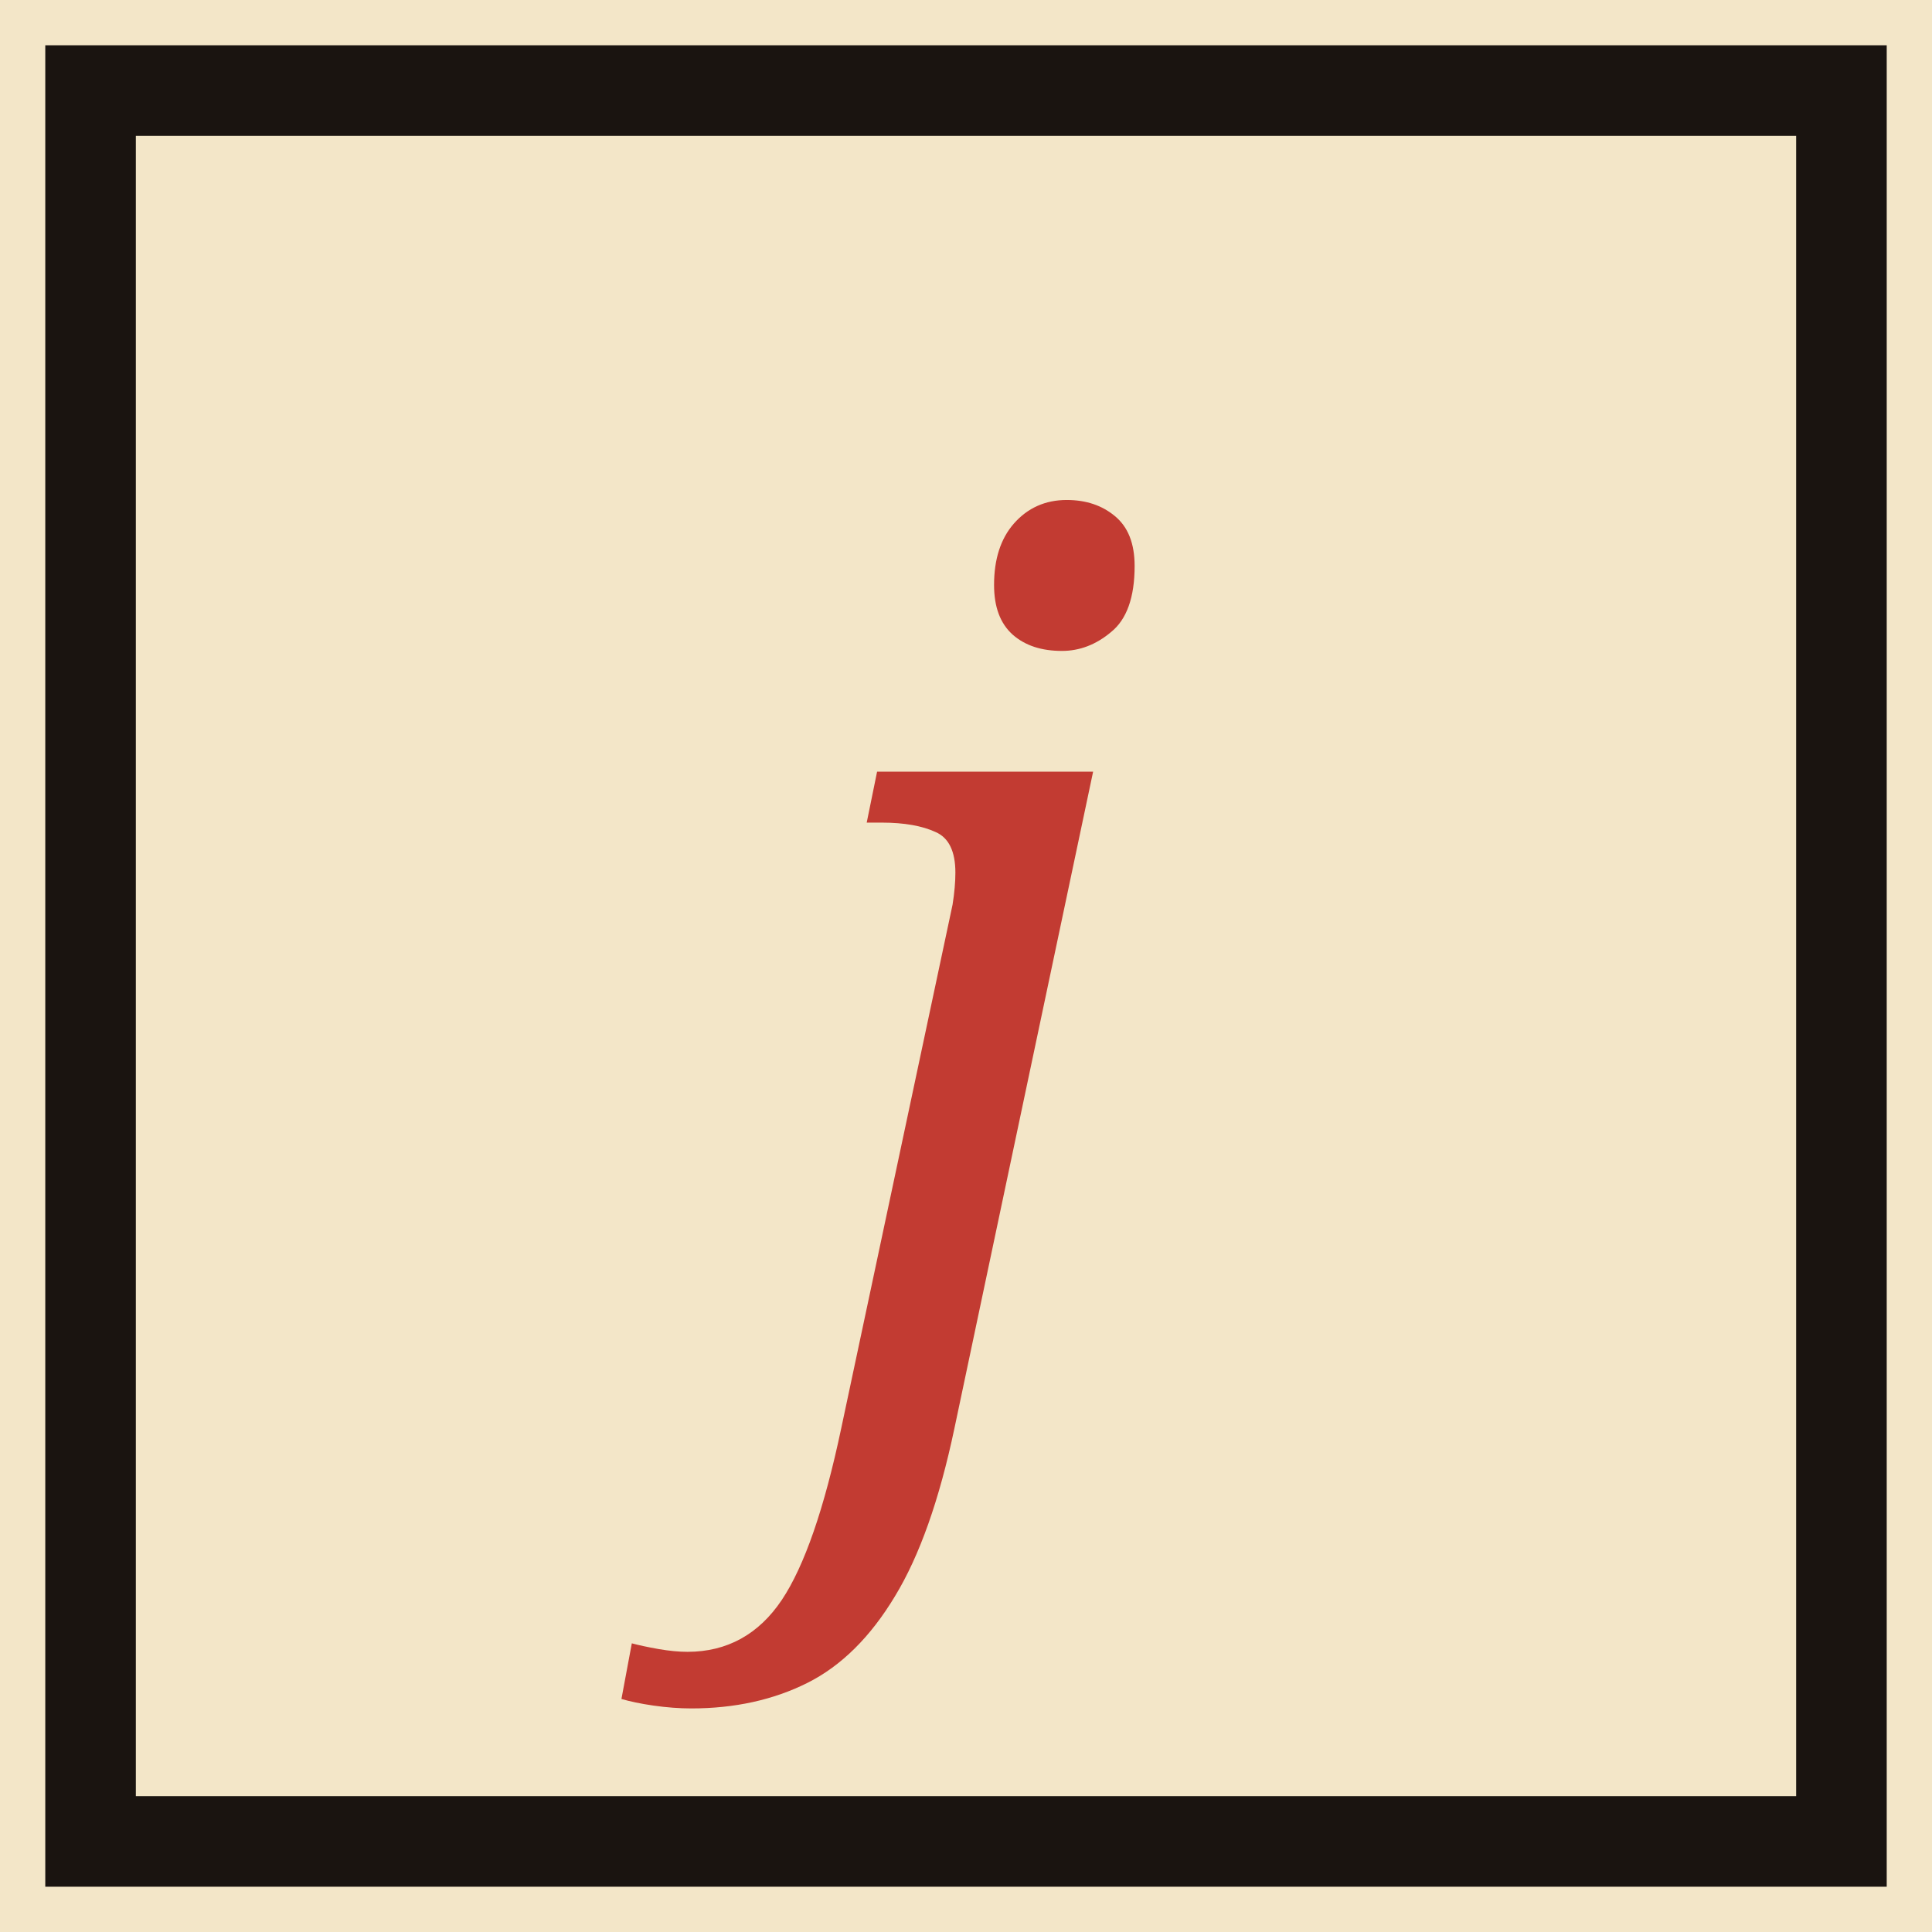
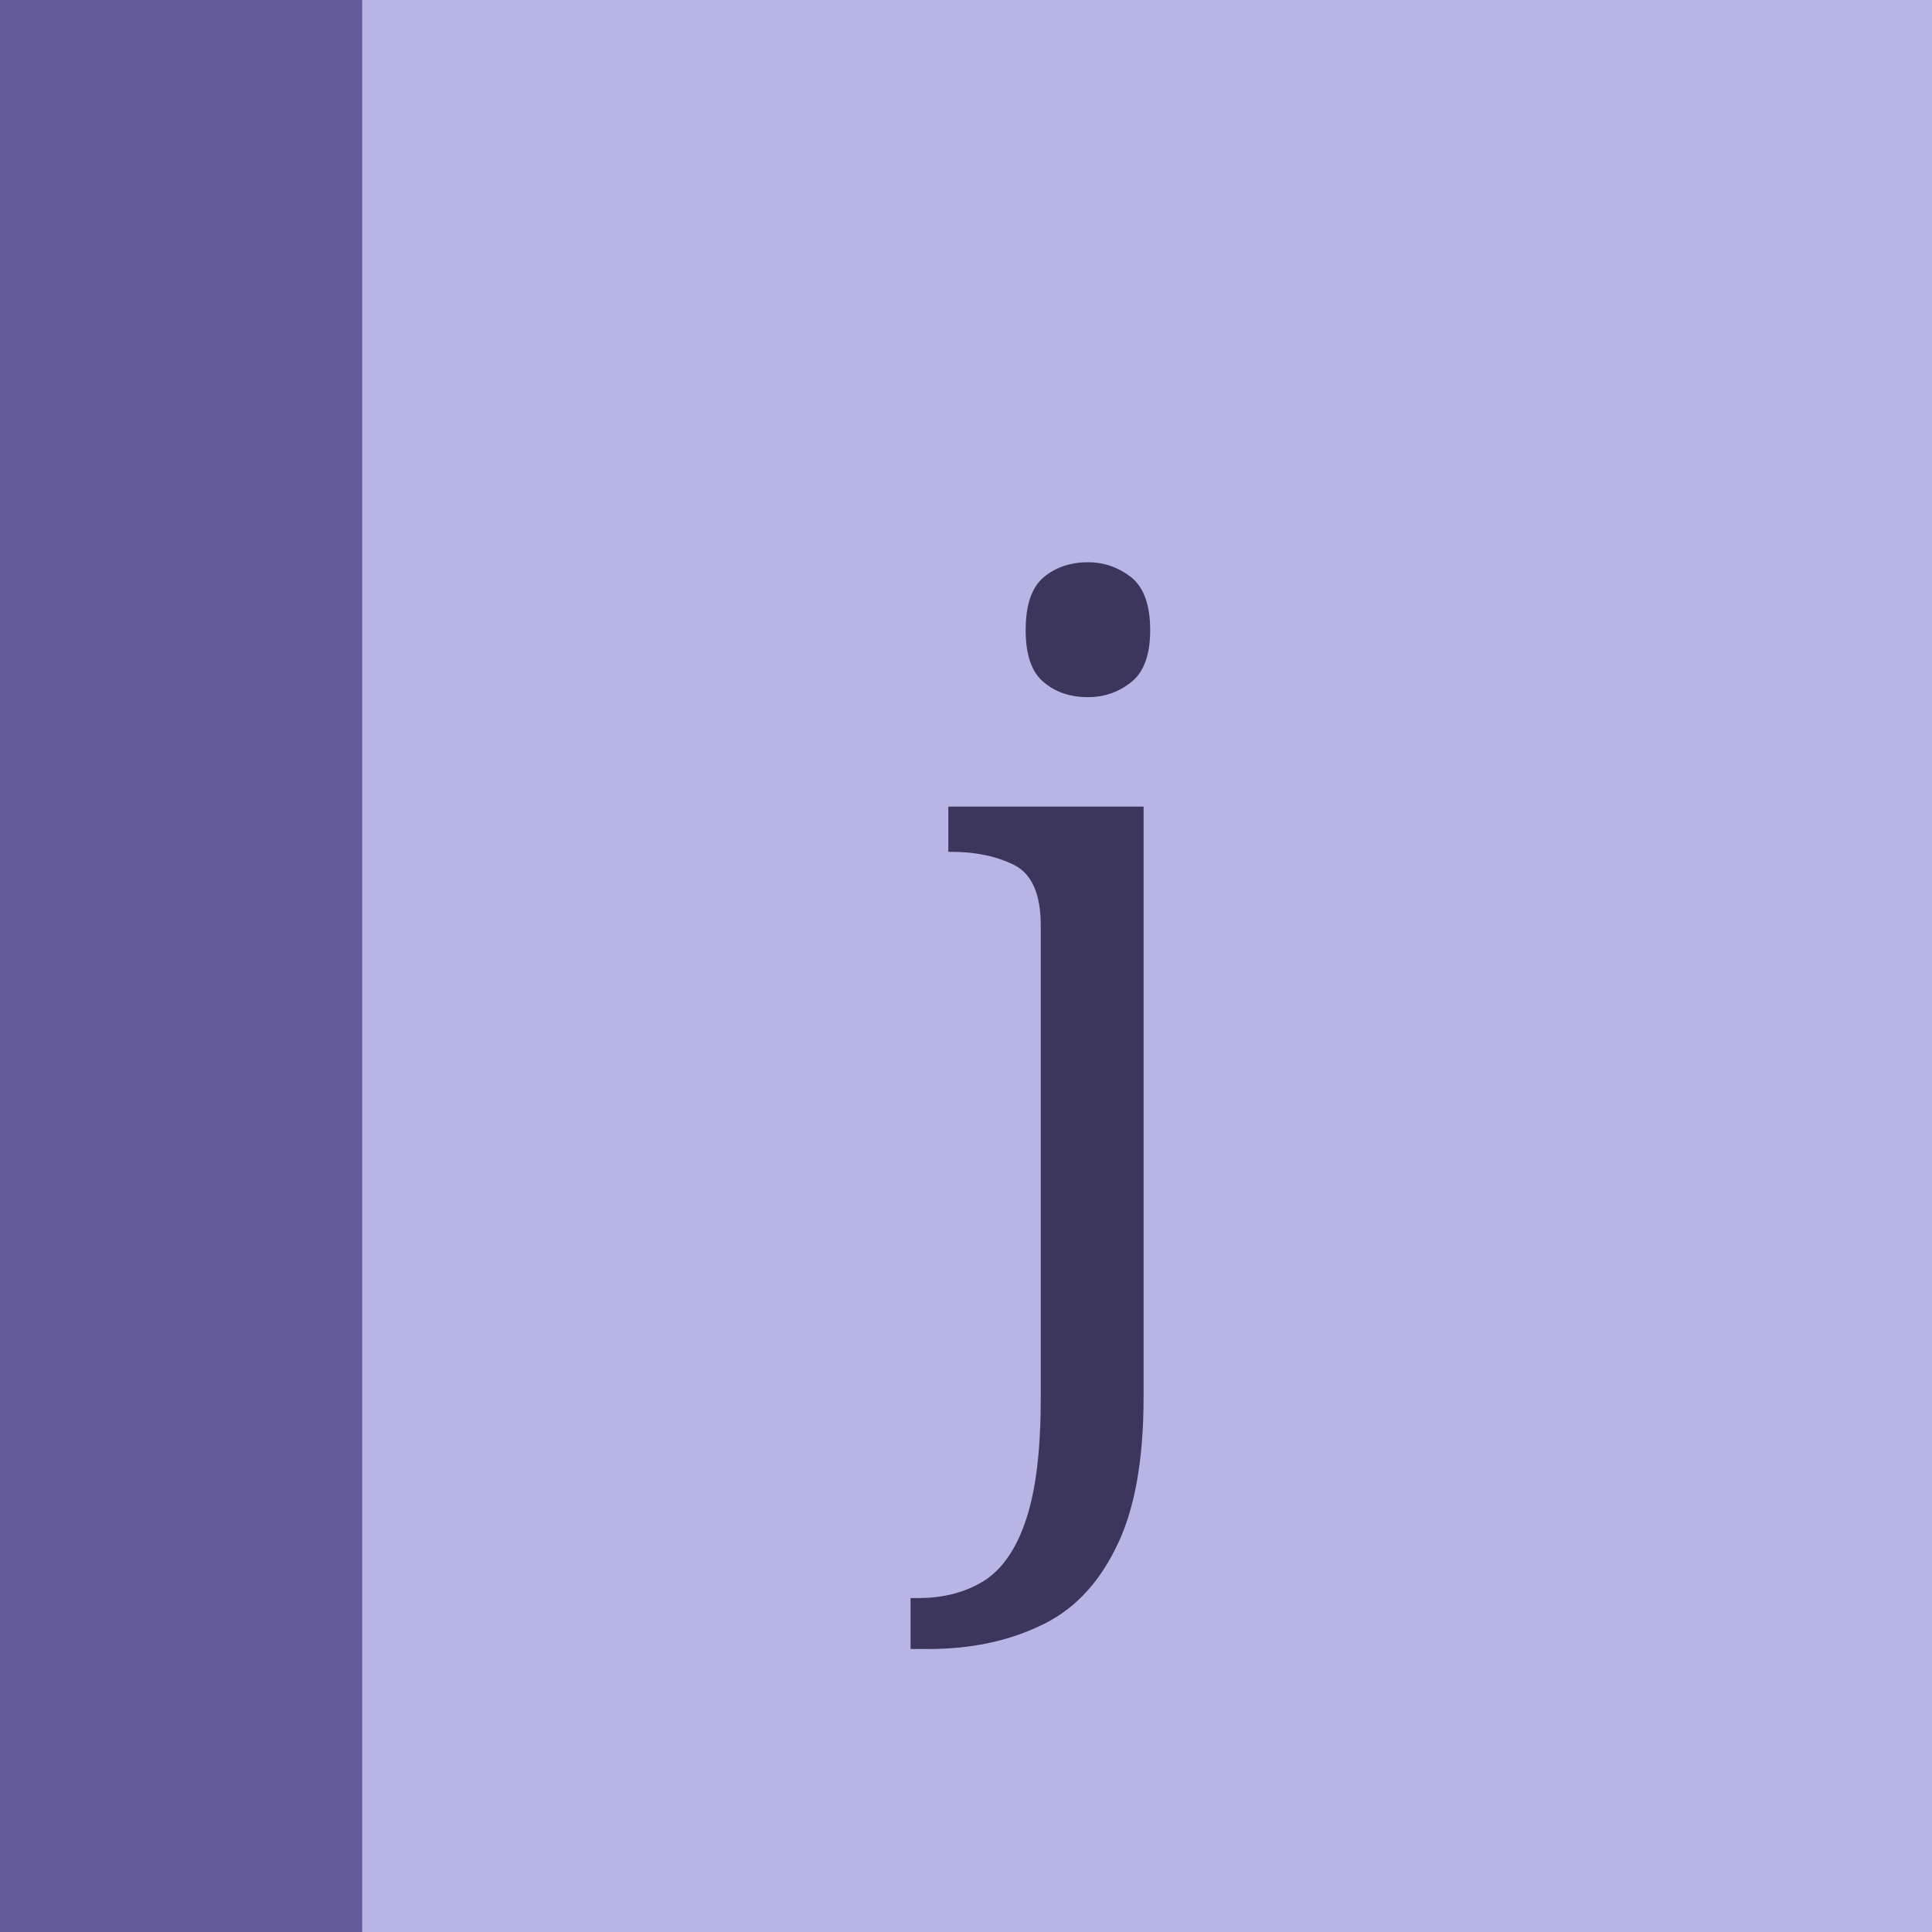
<svg xmlns="http://www.w3.org/2000/svg" viewBox="0 0 32 32">
-   <rect width="32" height="32" fill="#f3e6c8" />
-   <rect x="1.5" y="1.5" width="29" height="29" fill="none" stroke="#1a1410" stroke-width="1.5" />
-   <text x="16" y="23.5" text-anchor="middle" font-family="Georgia, 'Iowan Old Style', serif" font-size="20" font-style="italic" fill="#c23b32">j</text>
+   <rect width="32" height="32" fill="#b6b5e6" />
+   <rect width="6" height="32" fill="#645b9b" />
+   <text x="18" y="23" text-anchor="middle" font-family="Georgia, 'Iowan Old Style', serif" font-size="18" fill="#3c365c">j</text>
</svg>
